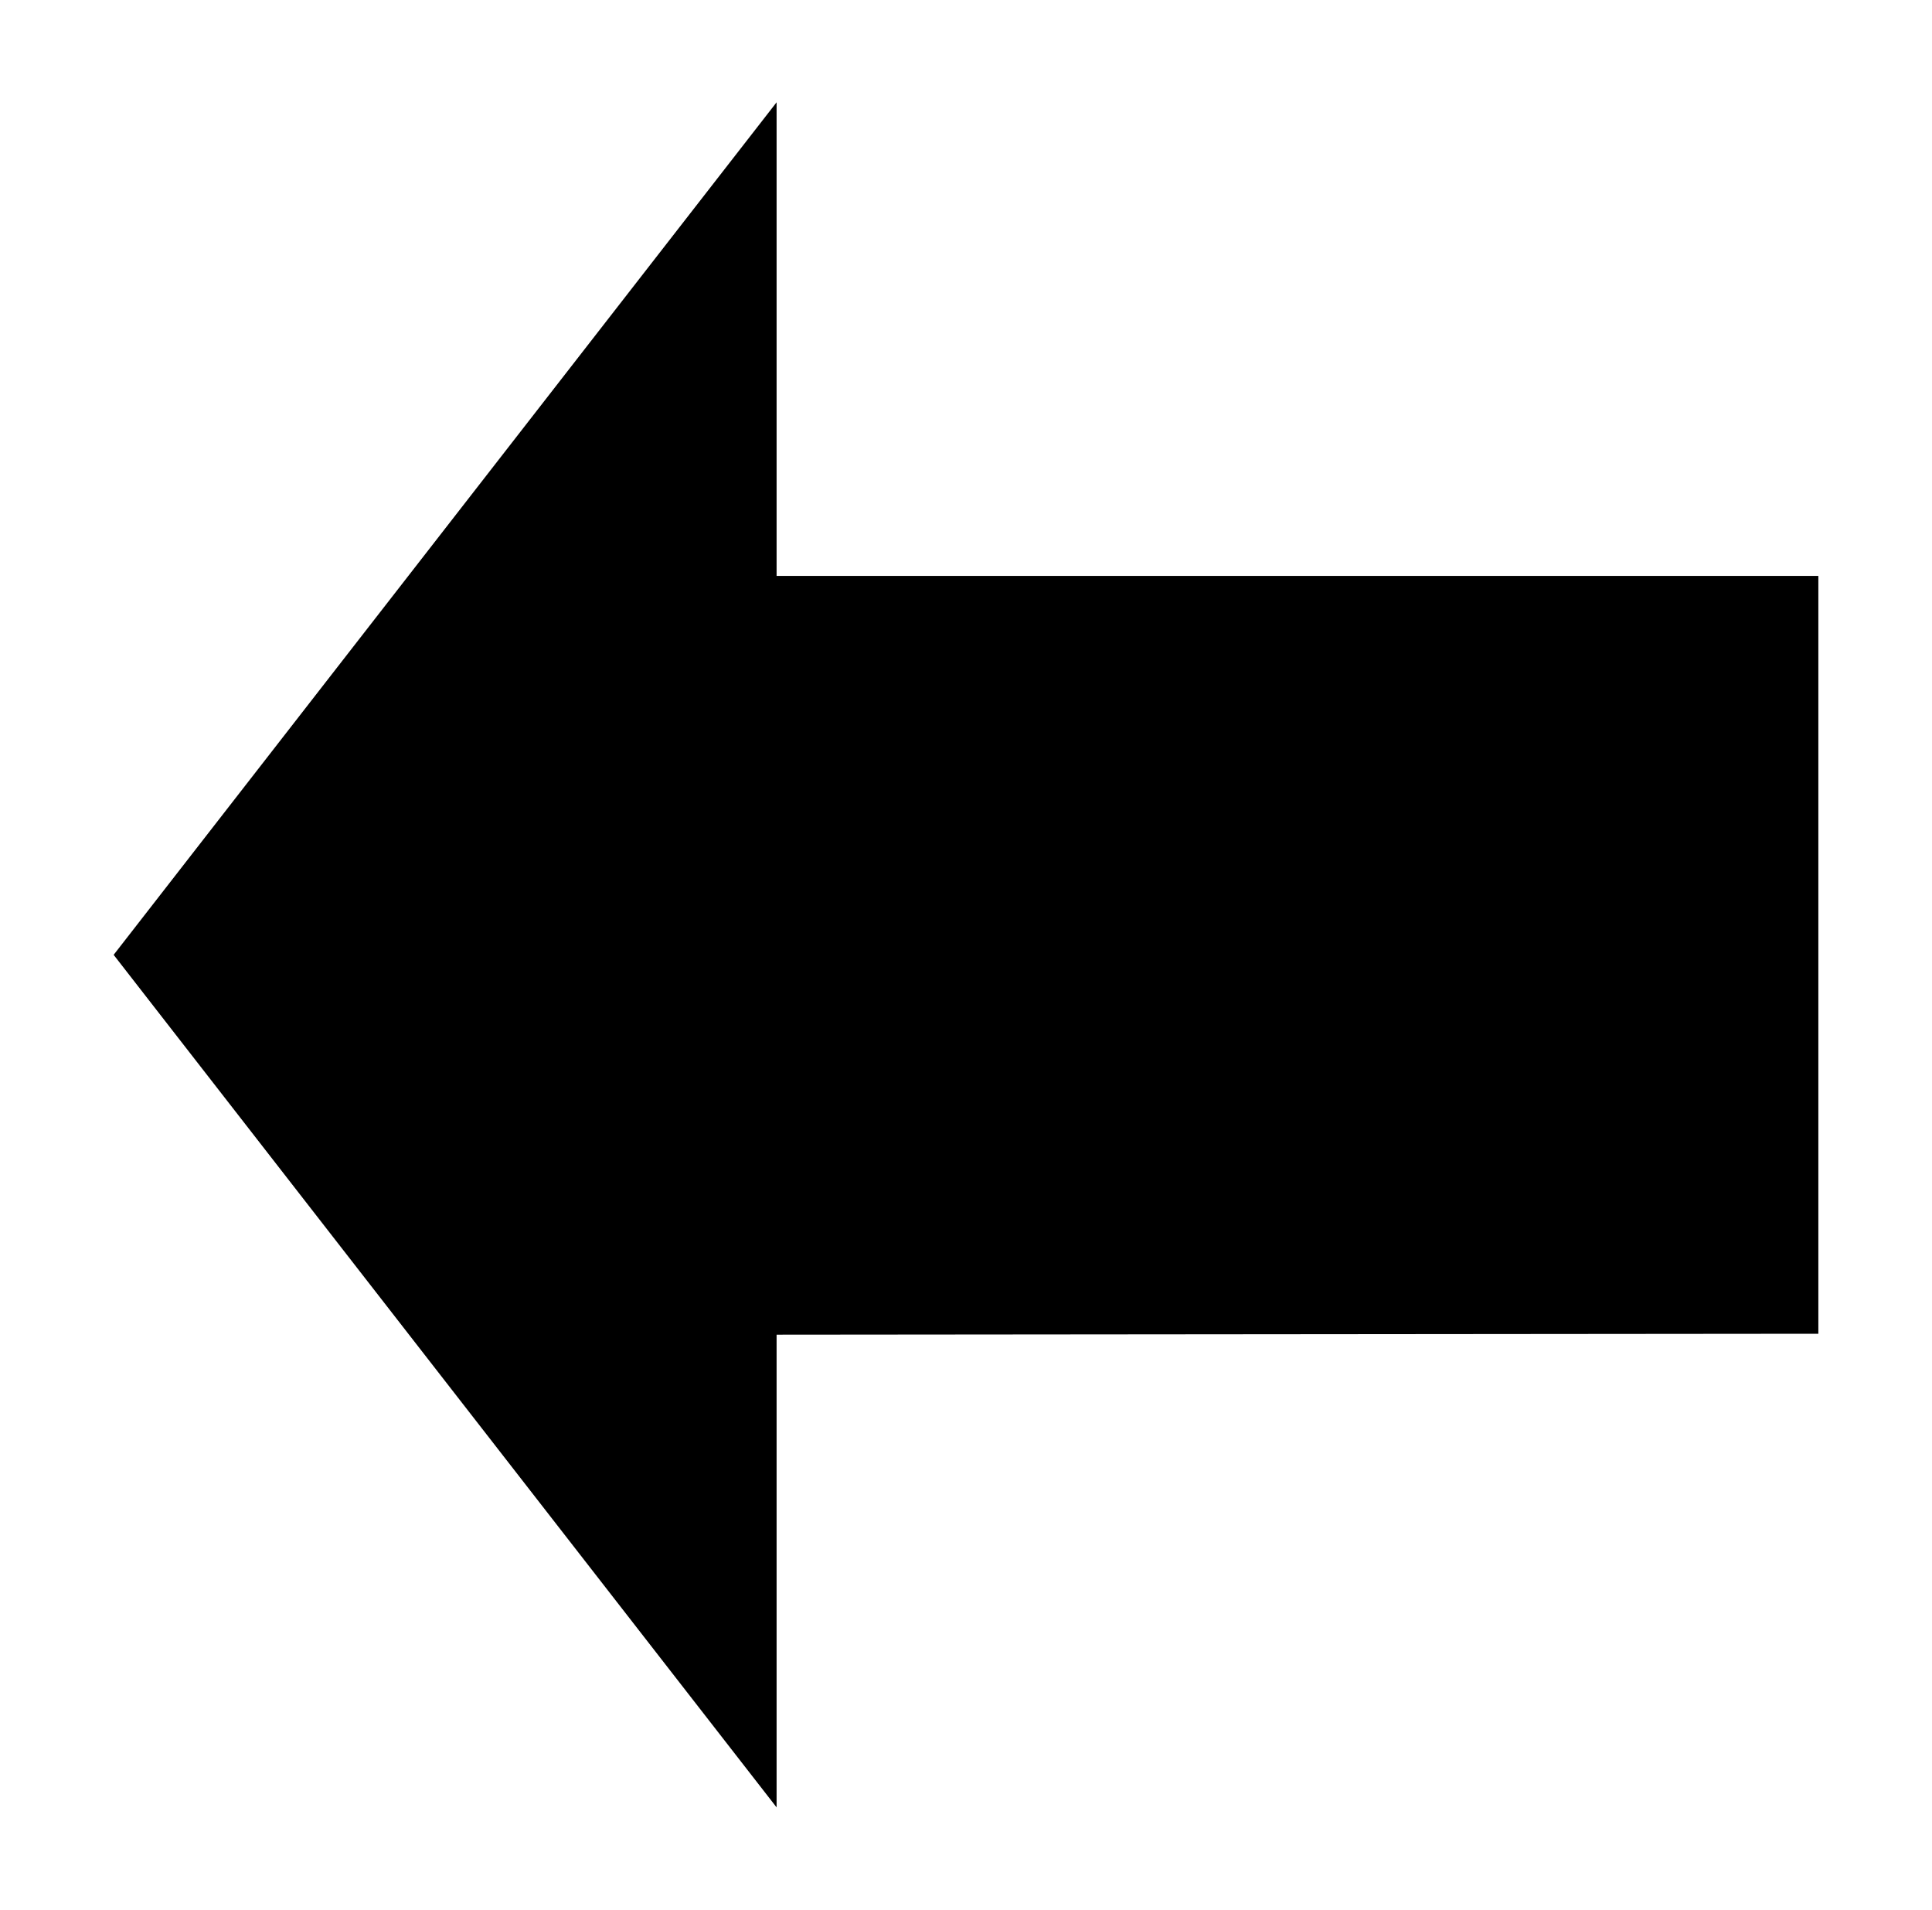
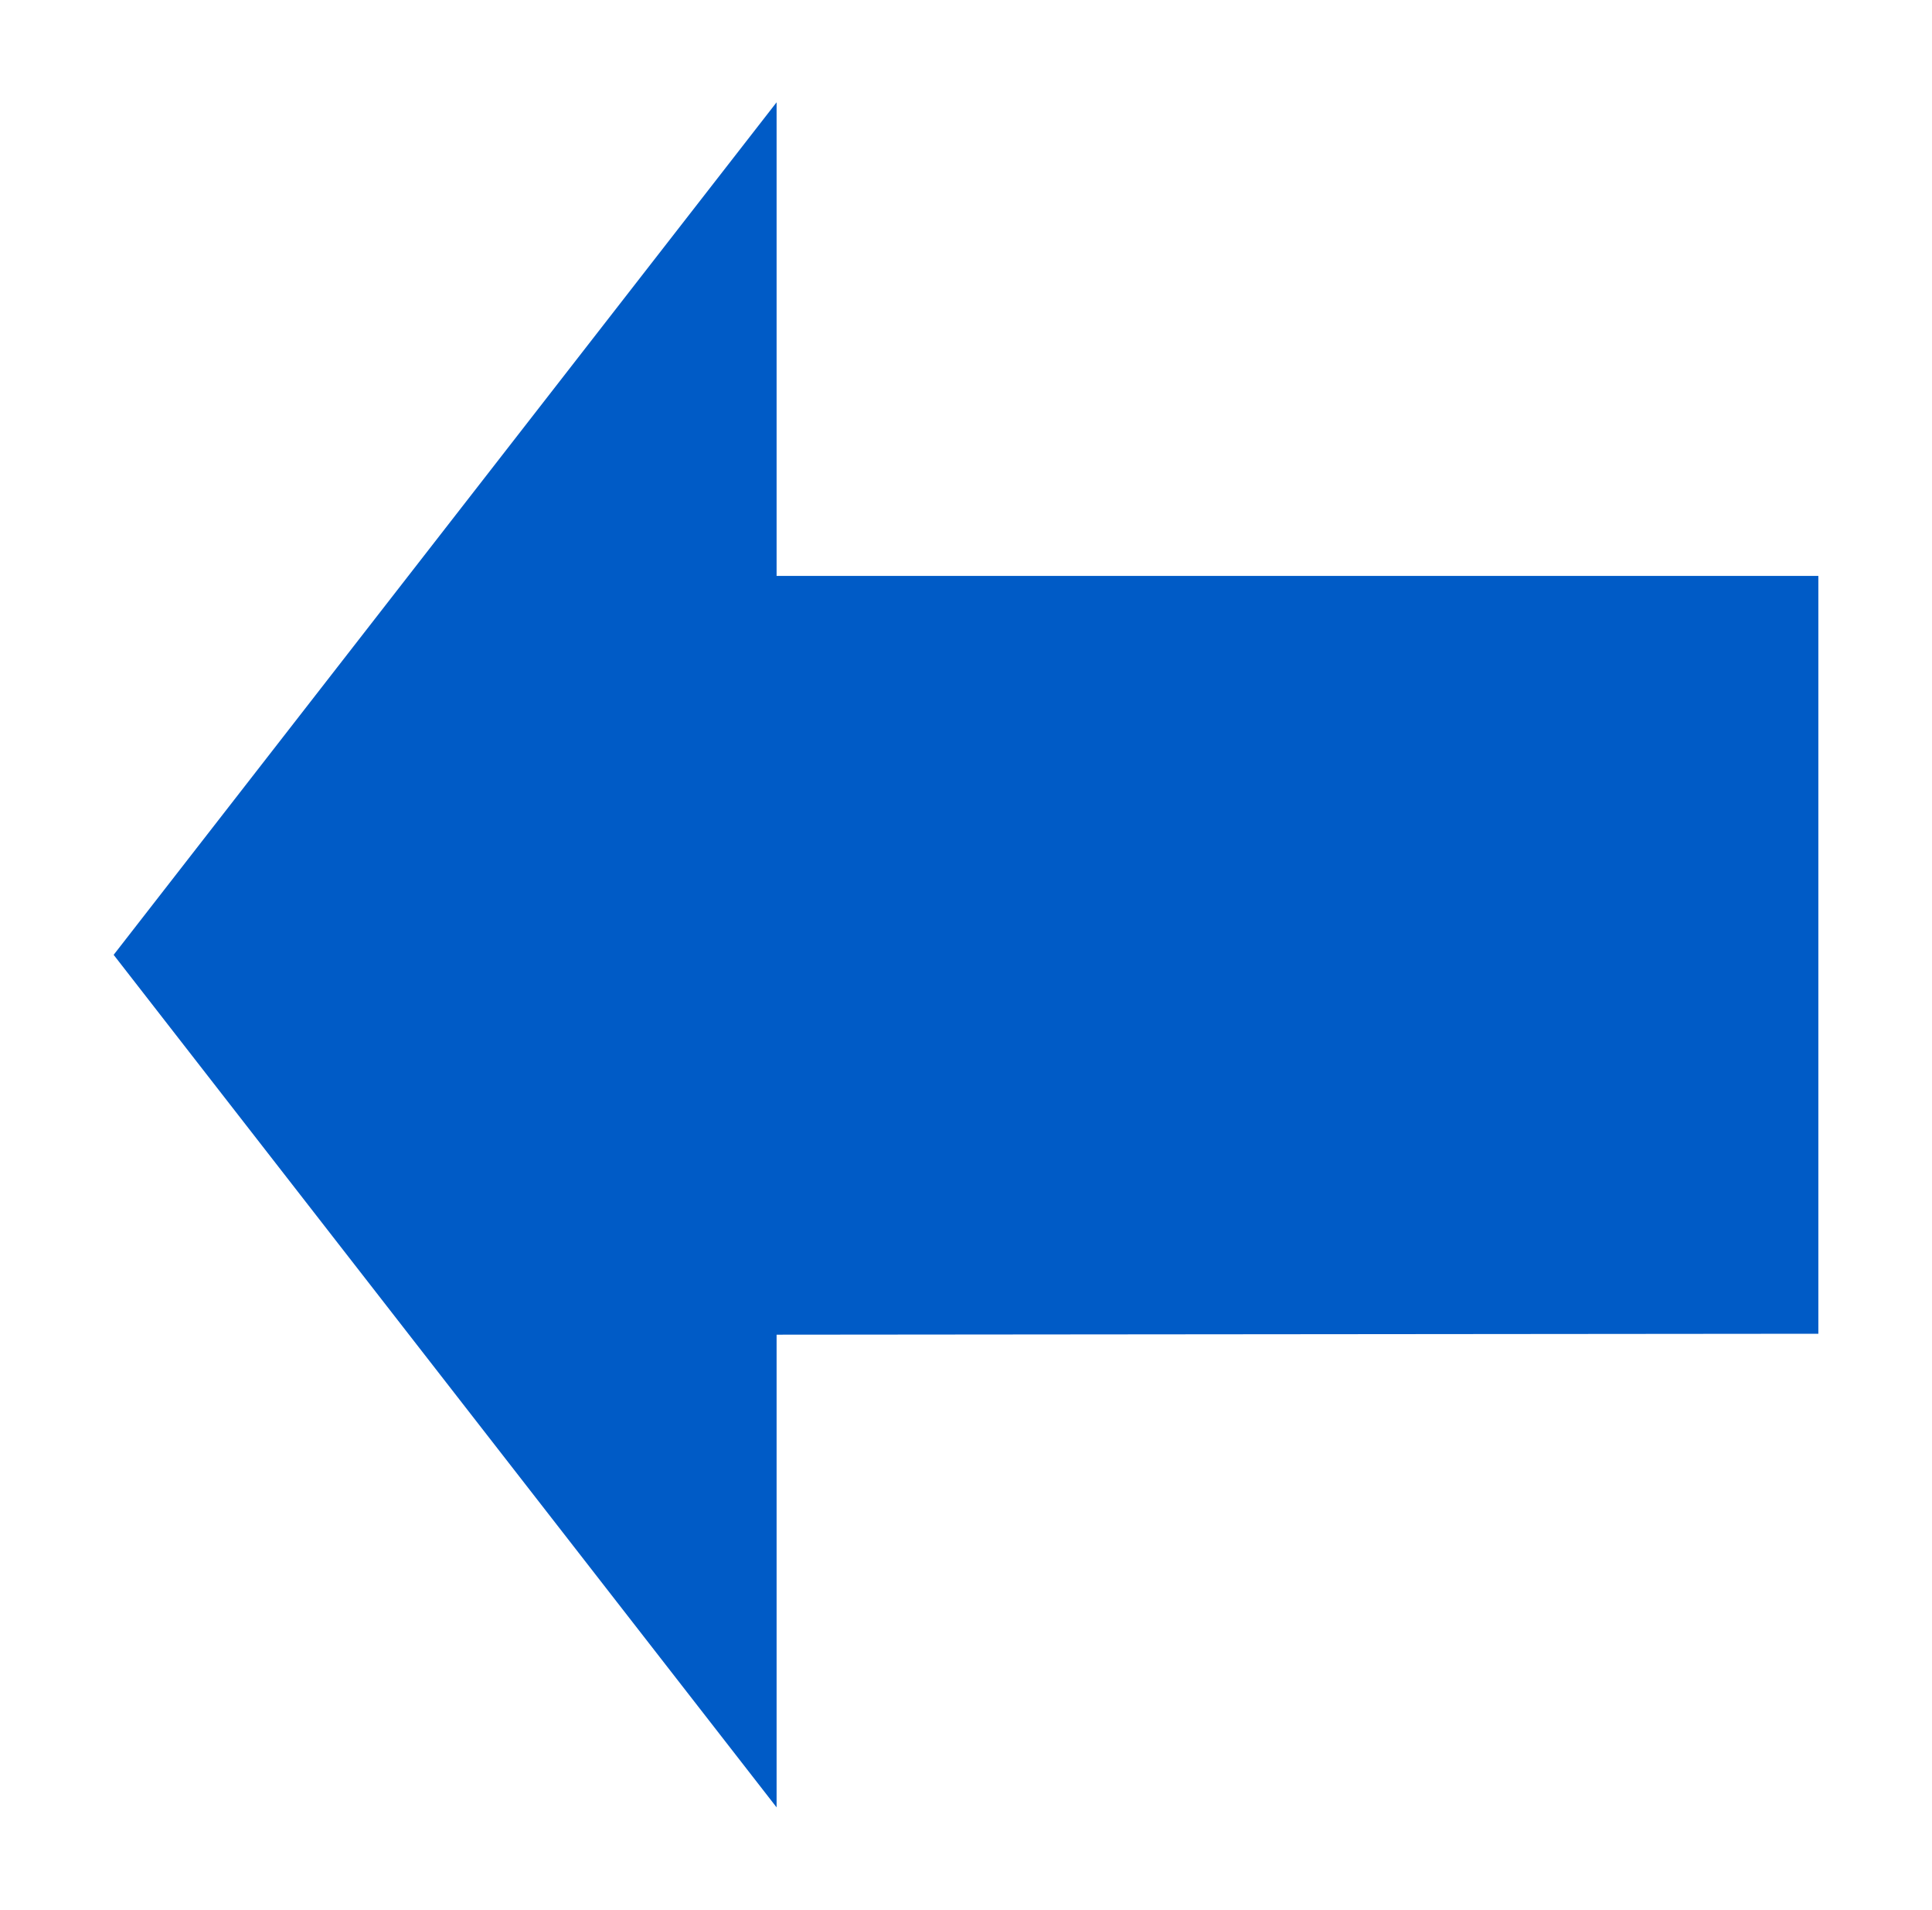
<svg xmlns="http://www.w3.org/2000/svg" width="85" height="84" viewBox="0 0 85 84" fill="none">
-   <path d="M5 42L34.167 79.5L34.167 58.708L80 58.667V25.333L34.167 25.333V4.5L5 42Z" fill="#000000" stroke-width="8.333" stroke-linecap="round" stroke-linejoin="round" />
+   <path d="M5 42L34.167 79.5L34.167 58.708L80 58.667V25.333L34.167 25.333V4.5L5 42Z" fill="#005BC6" stroke-width="8.333" stroke-linecap="round" stroke-linejoin="round" />
</svg>
